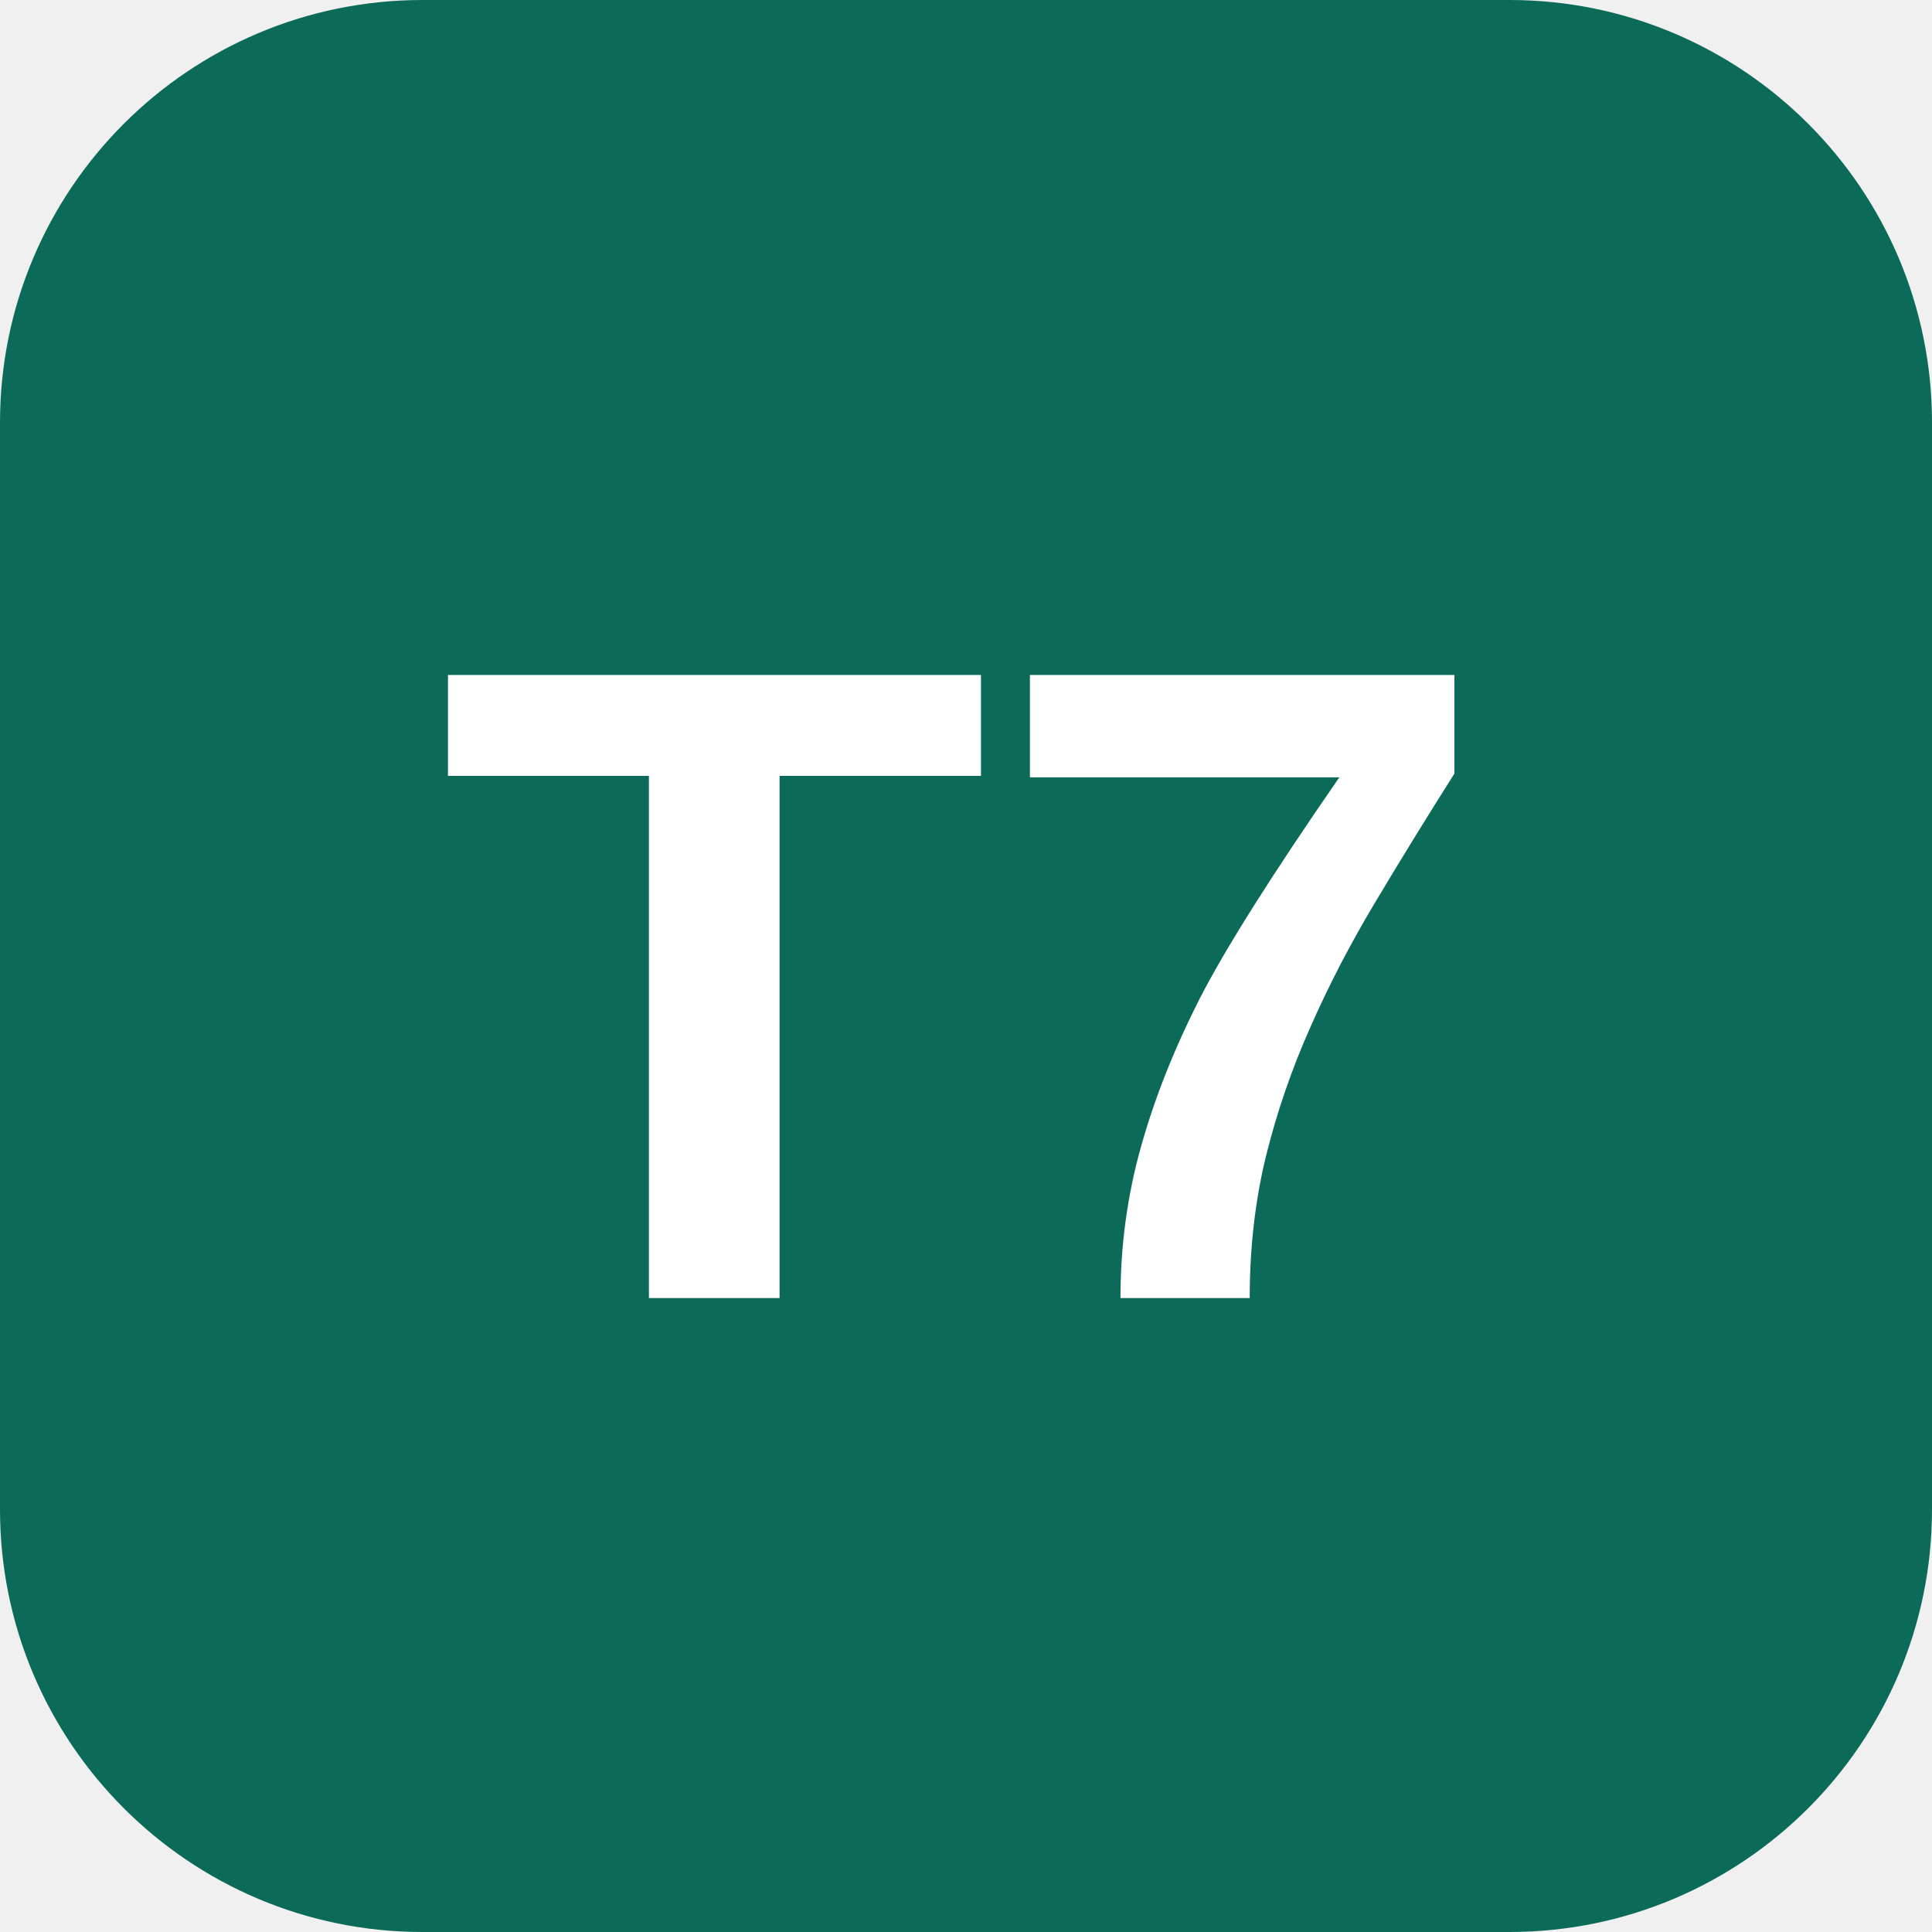
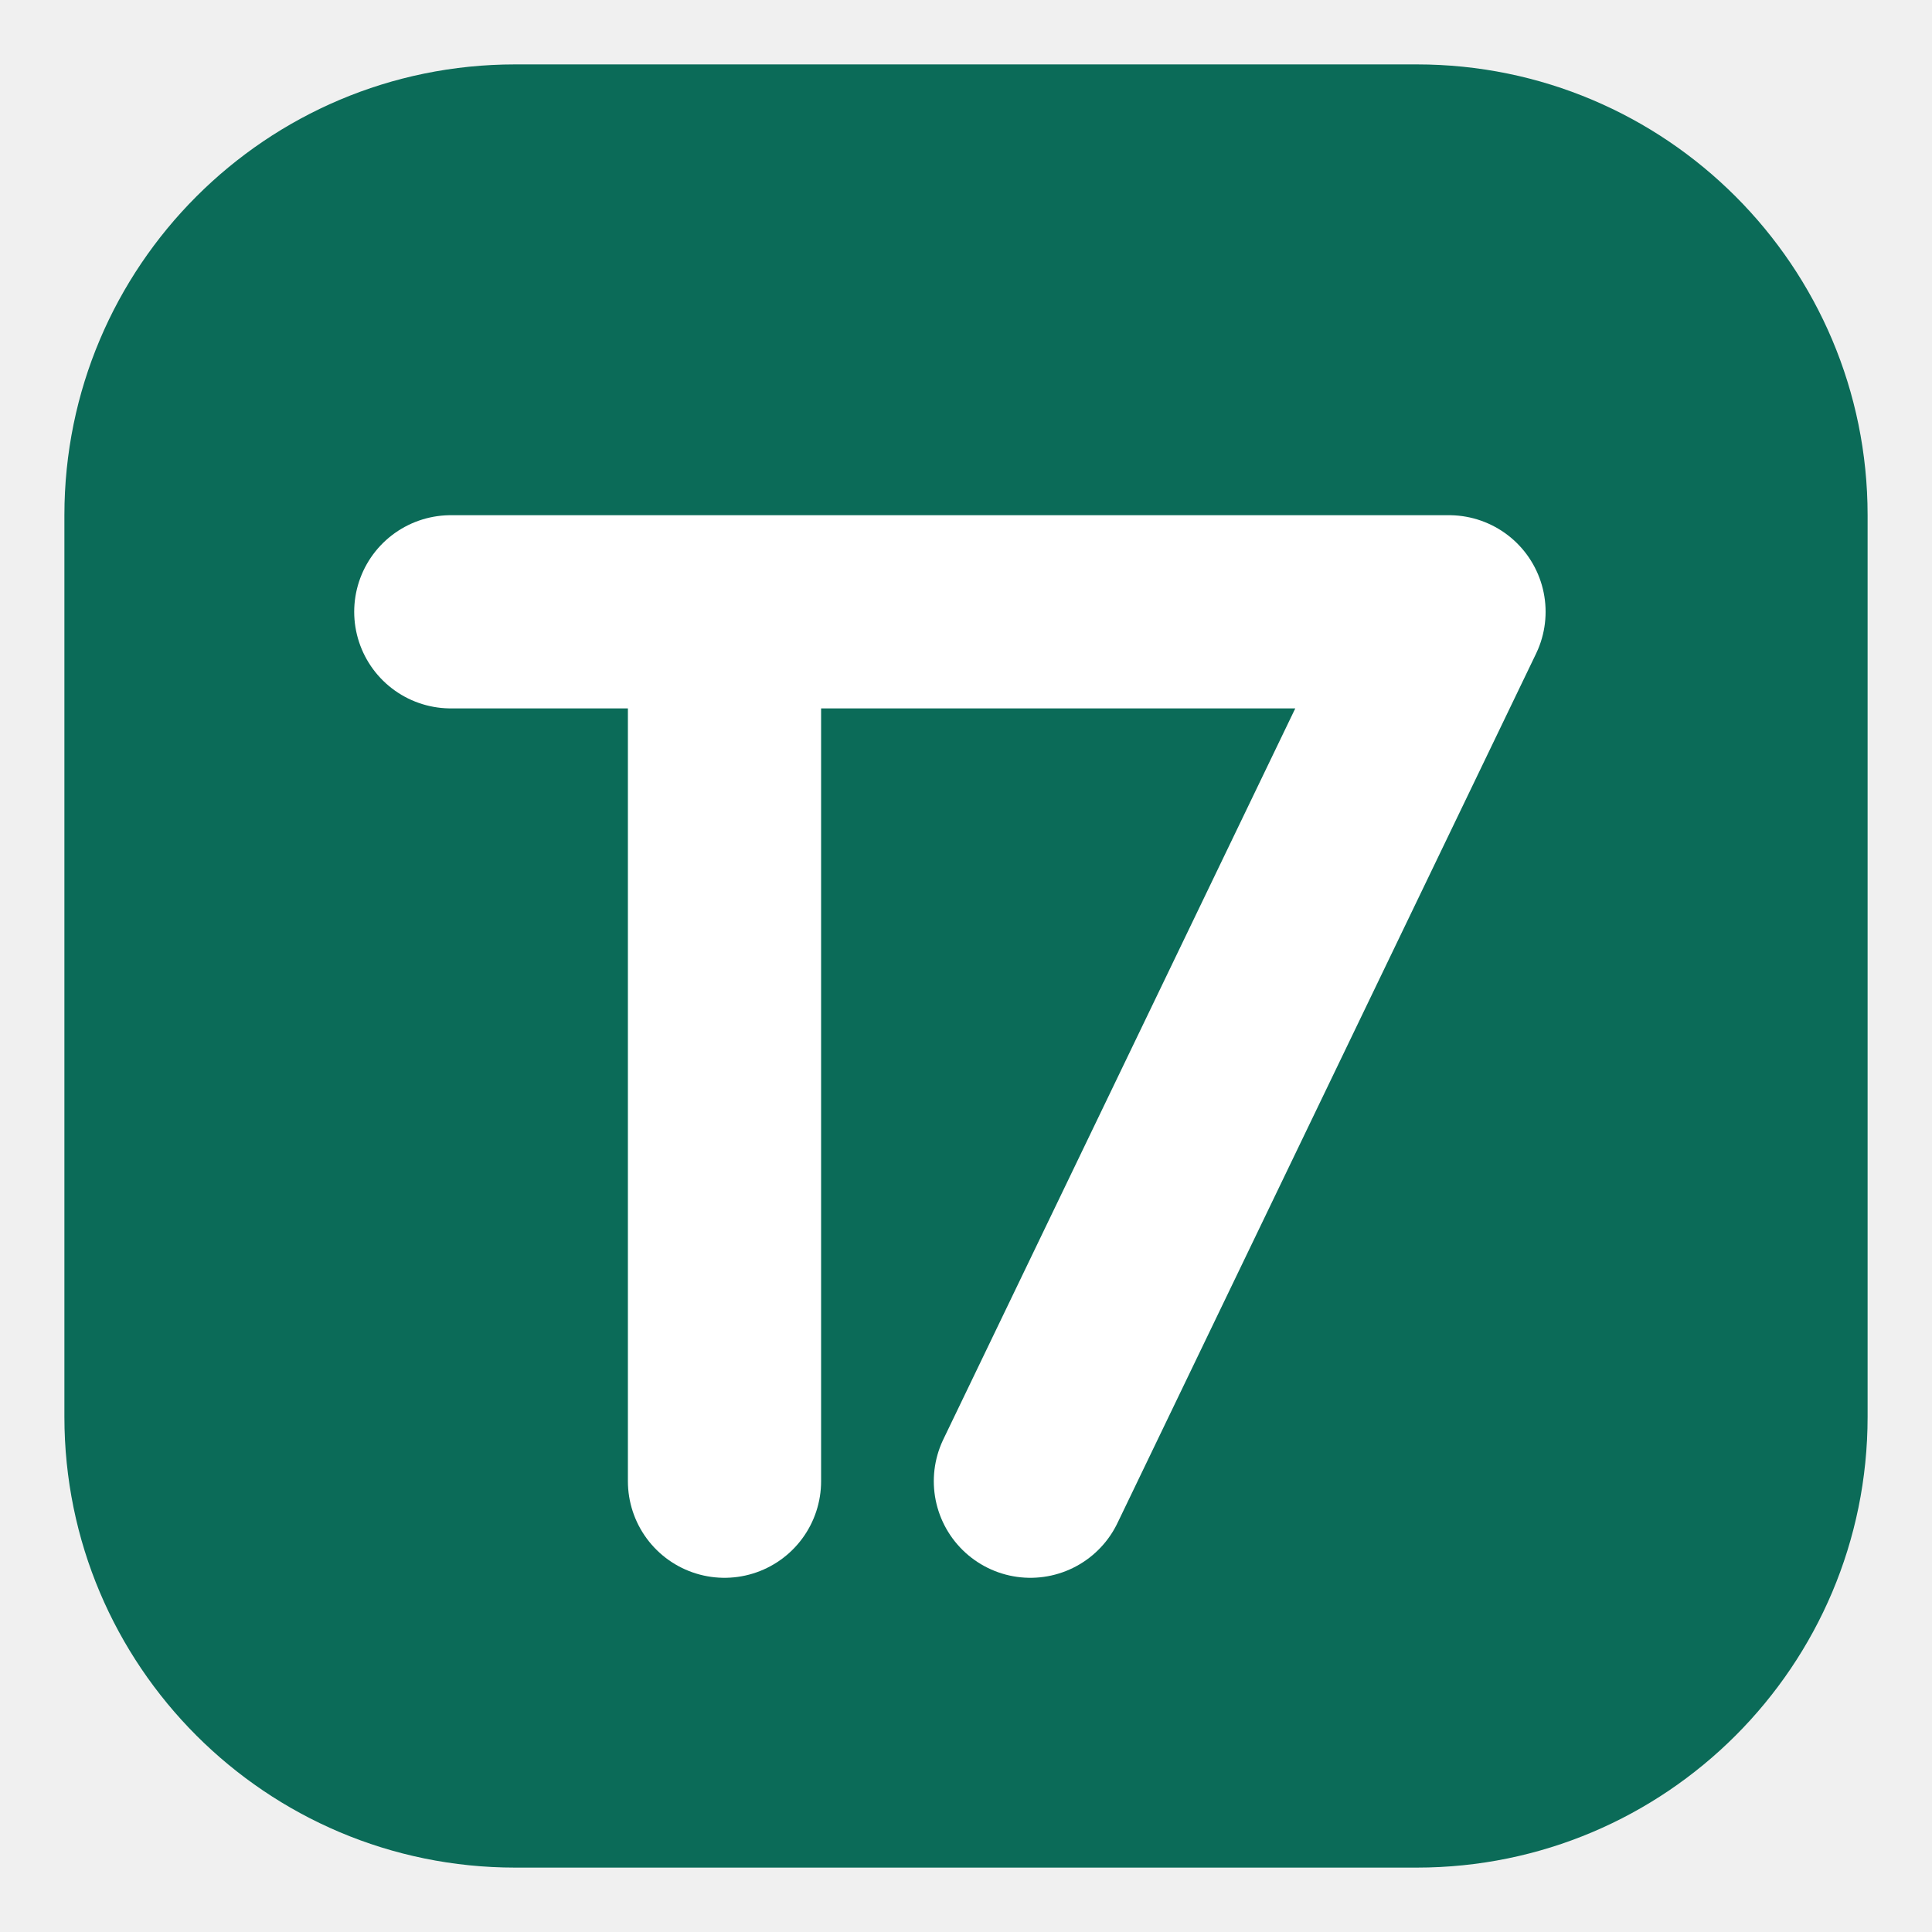
- <svg xmlns="http://www.w3.org/2000/svg" viewBox="0 0 64 64">
-   <rect width="64" height="64" rx="14" fill="#0B6B58" />
-   <text x="32" y="43" text-anchor="middle" font-family="Arial, Helvetica, sans-serif" font-weight="700" font-size="30" fill="#ffffff">T7</text>
+ <svg xmlns="http://www.w3.org/2000/svg" viewBox="0 0 120 120">
+   <rect x="4" y="4" width="112" height="112" rx="28" fill="#0B6B58" />
+   <path d="M28 38 H90 L64 92 M45 38 V92" fill="none" stroke="#FFFFFF" stroke-width="12" stroke-linejoin="round" stroke-linecap="round" />
</svg>
